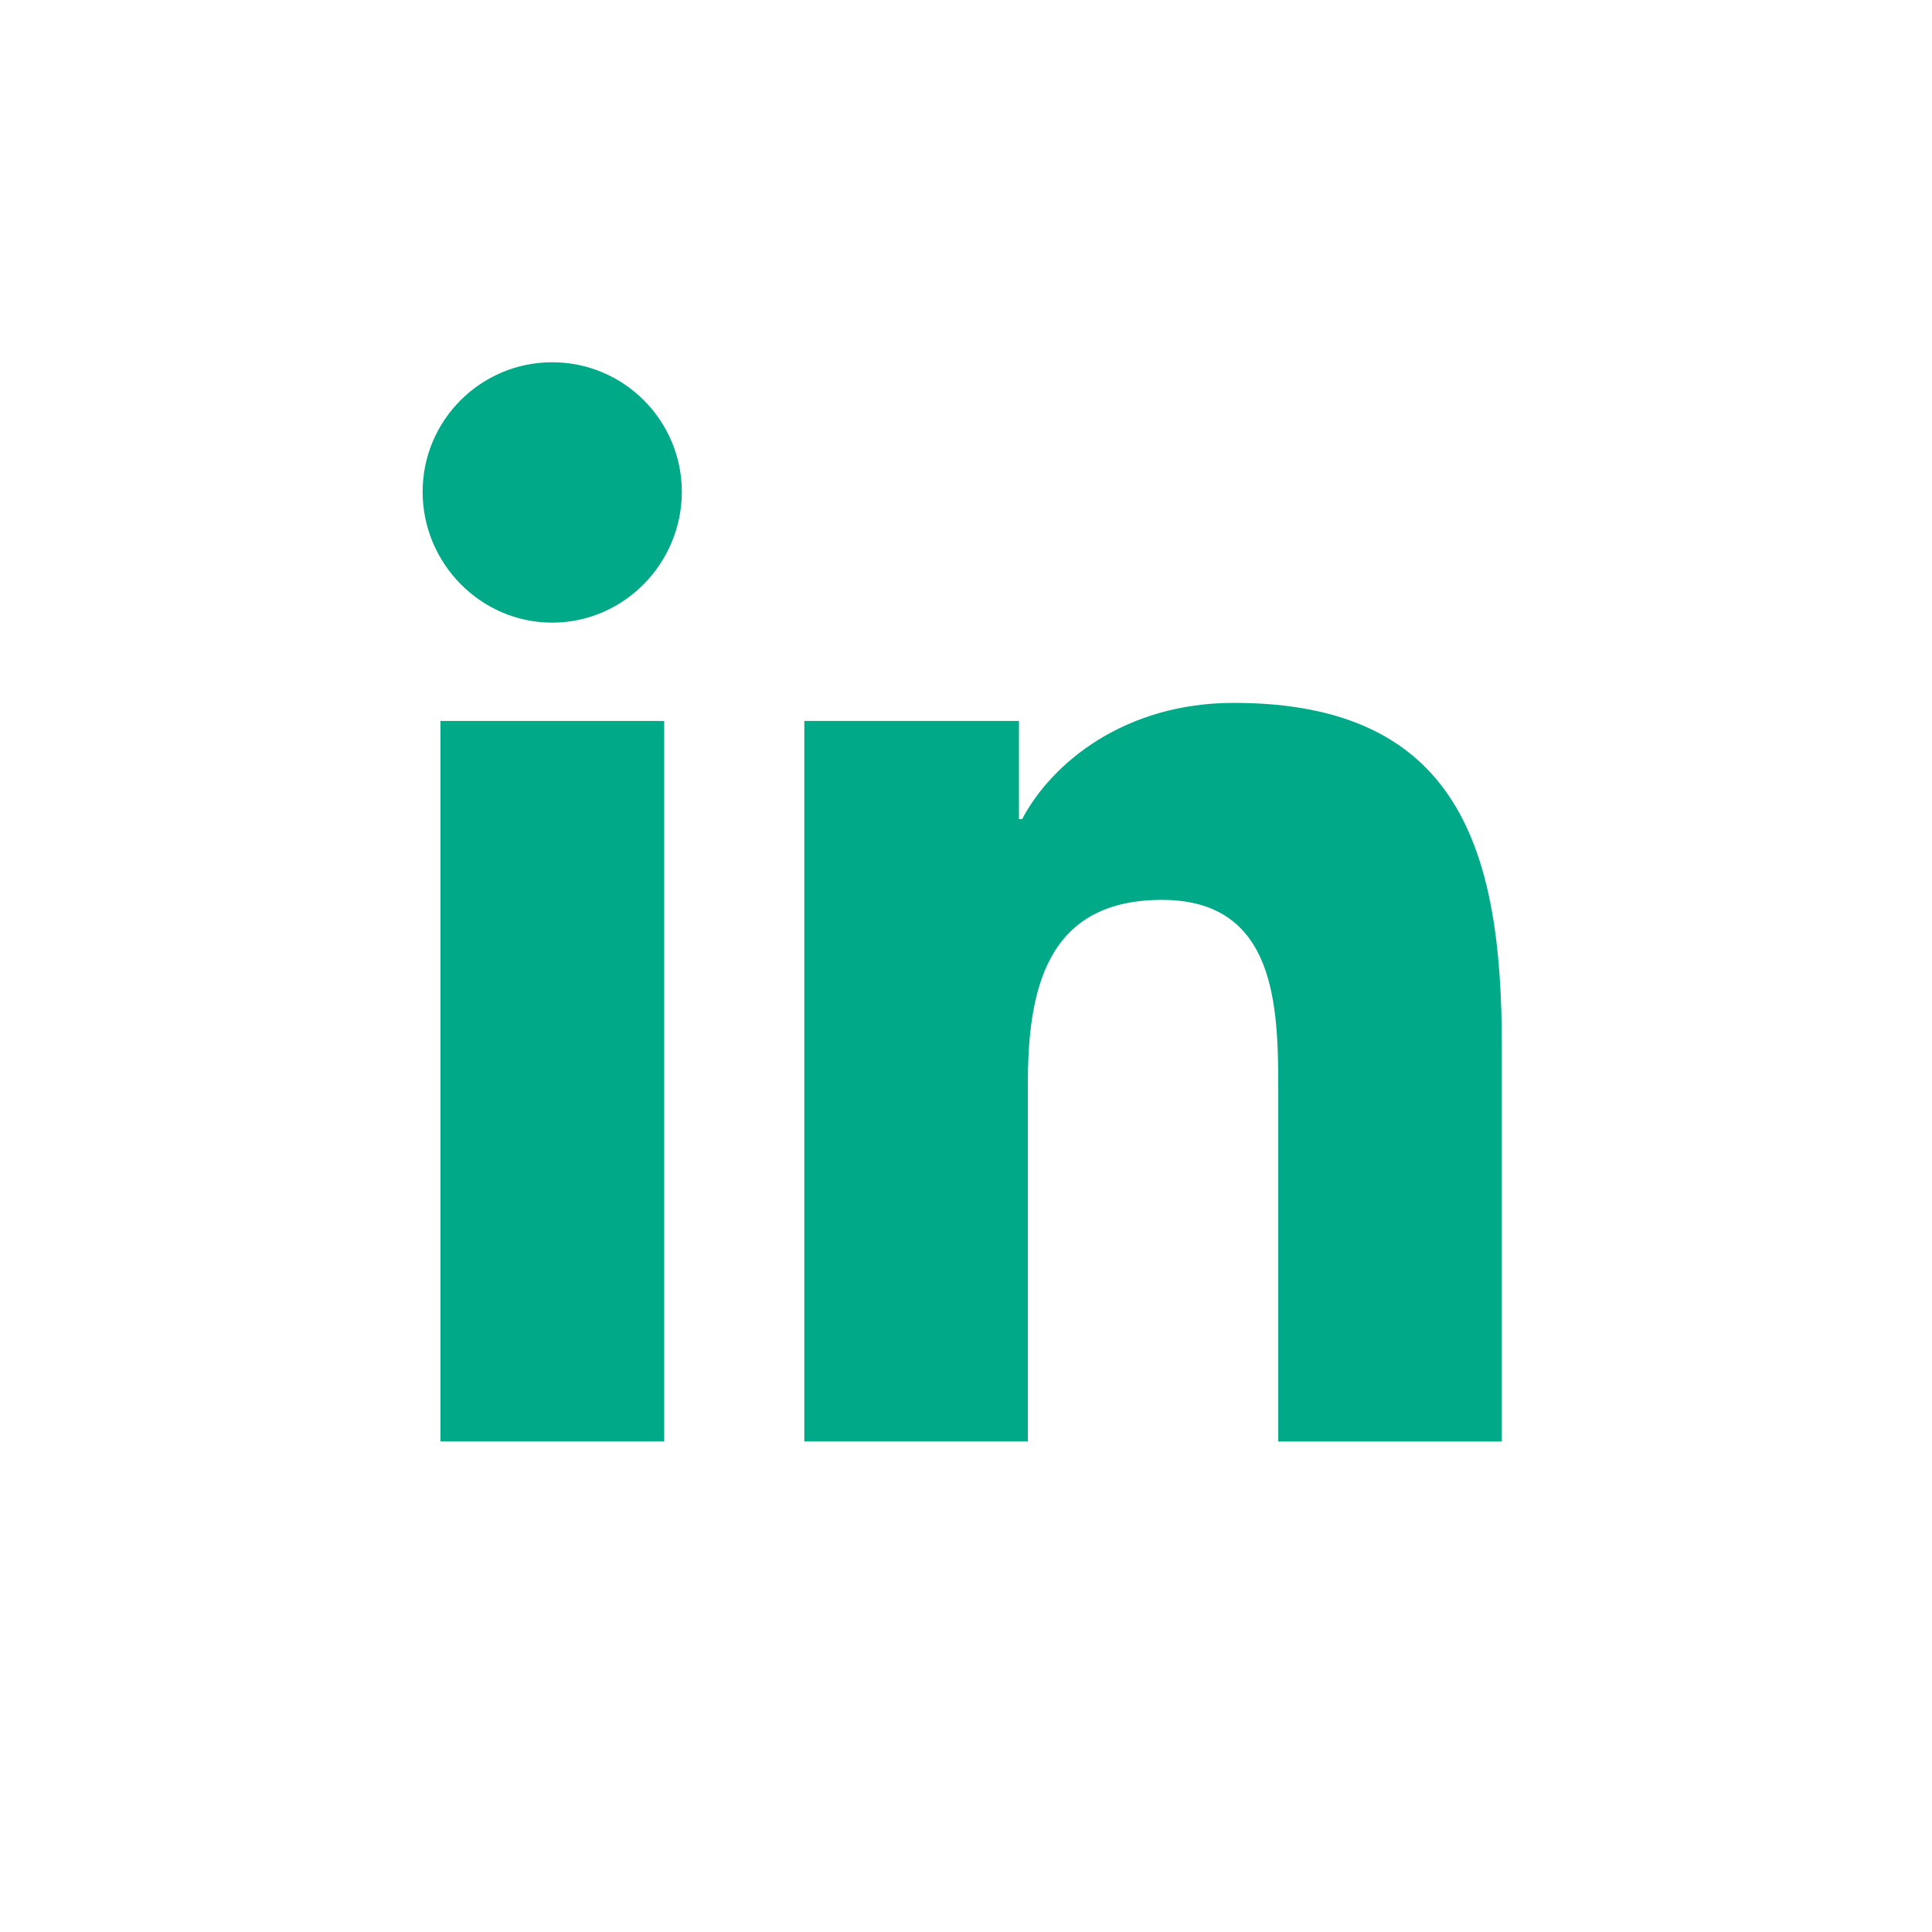
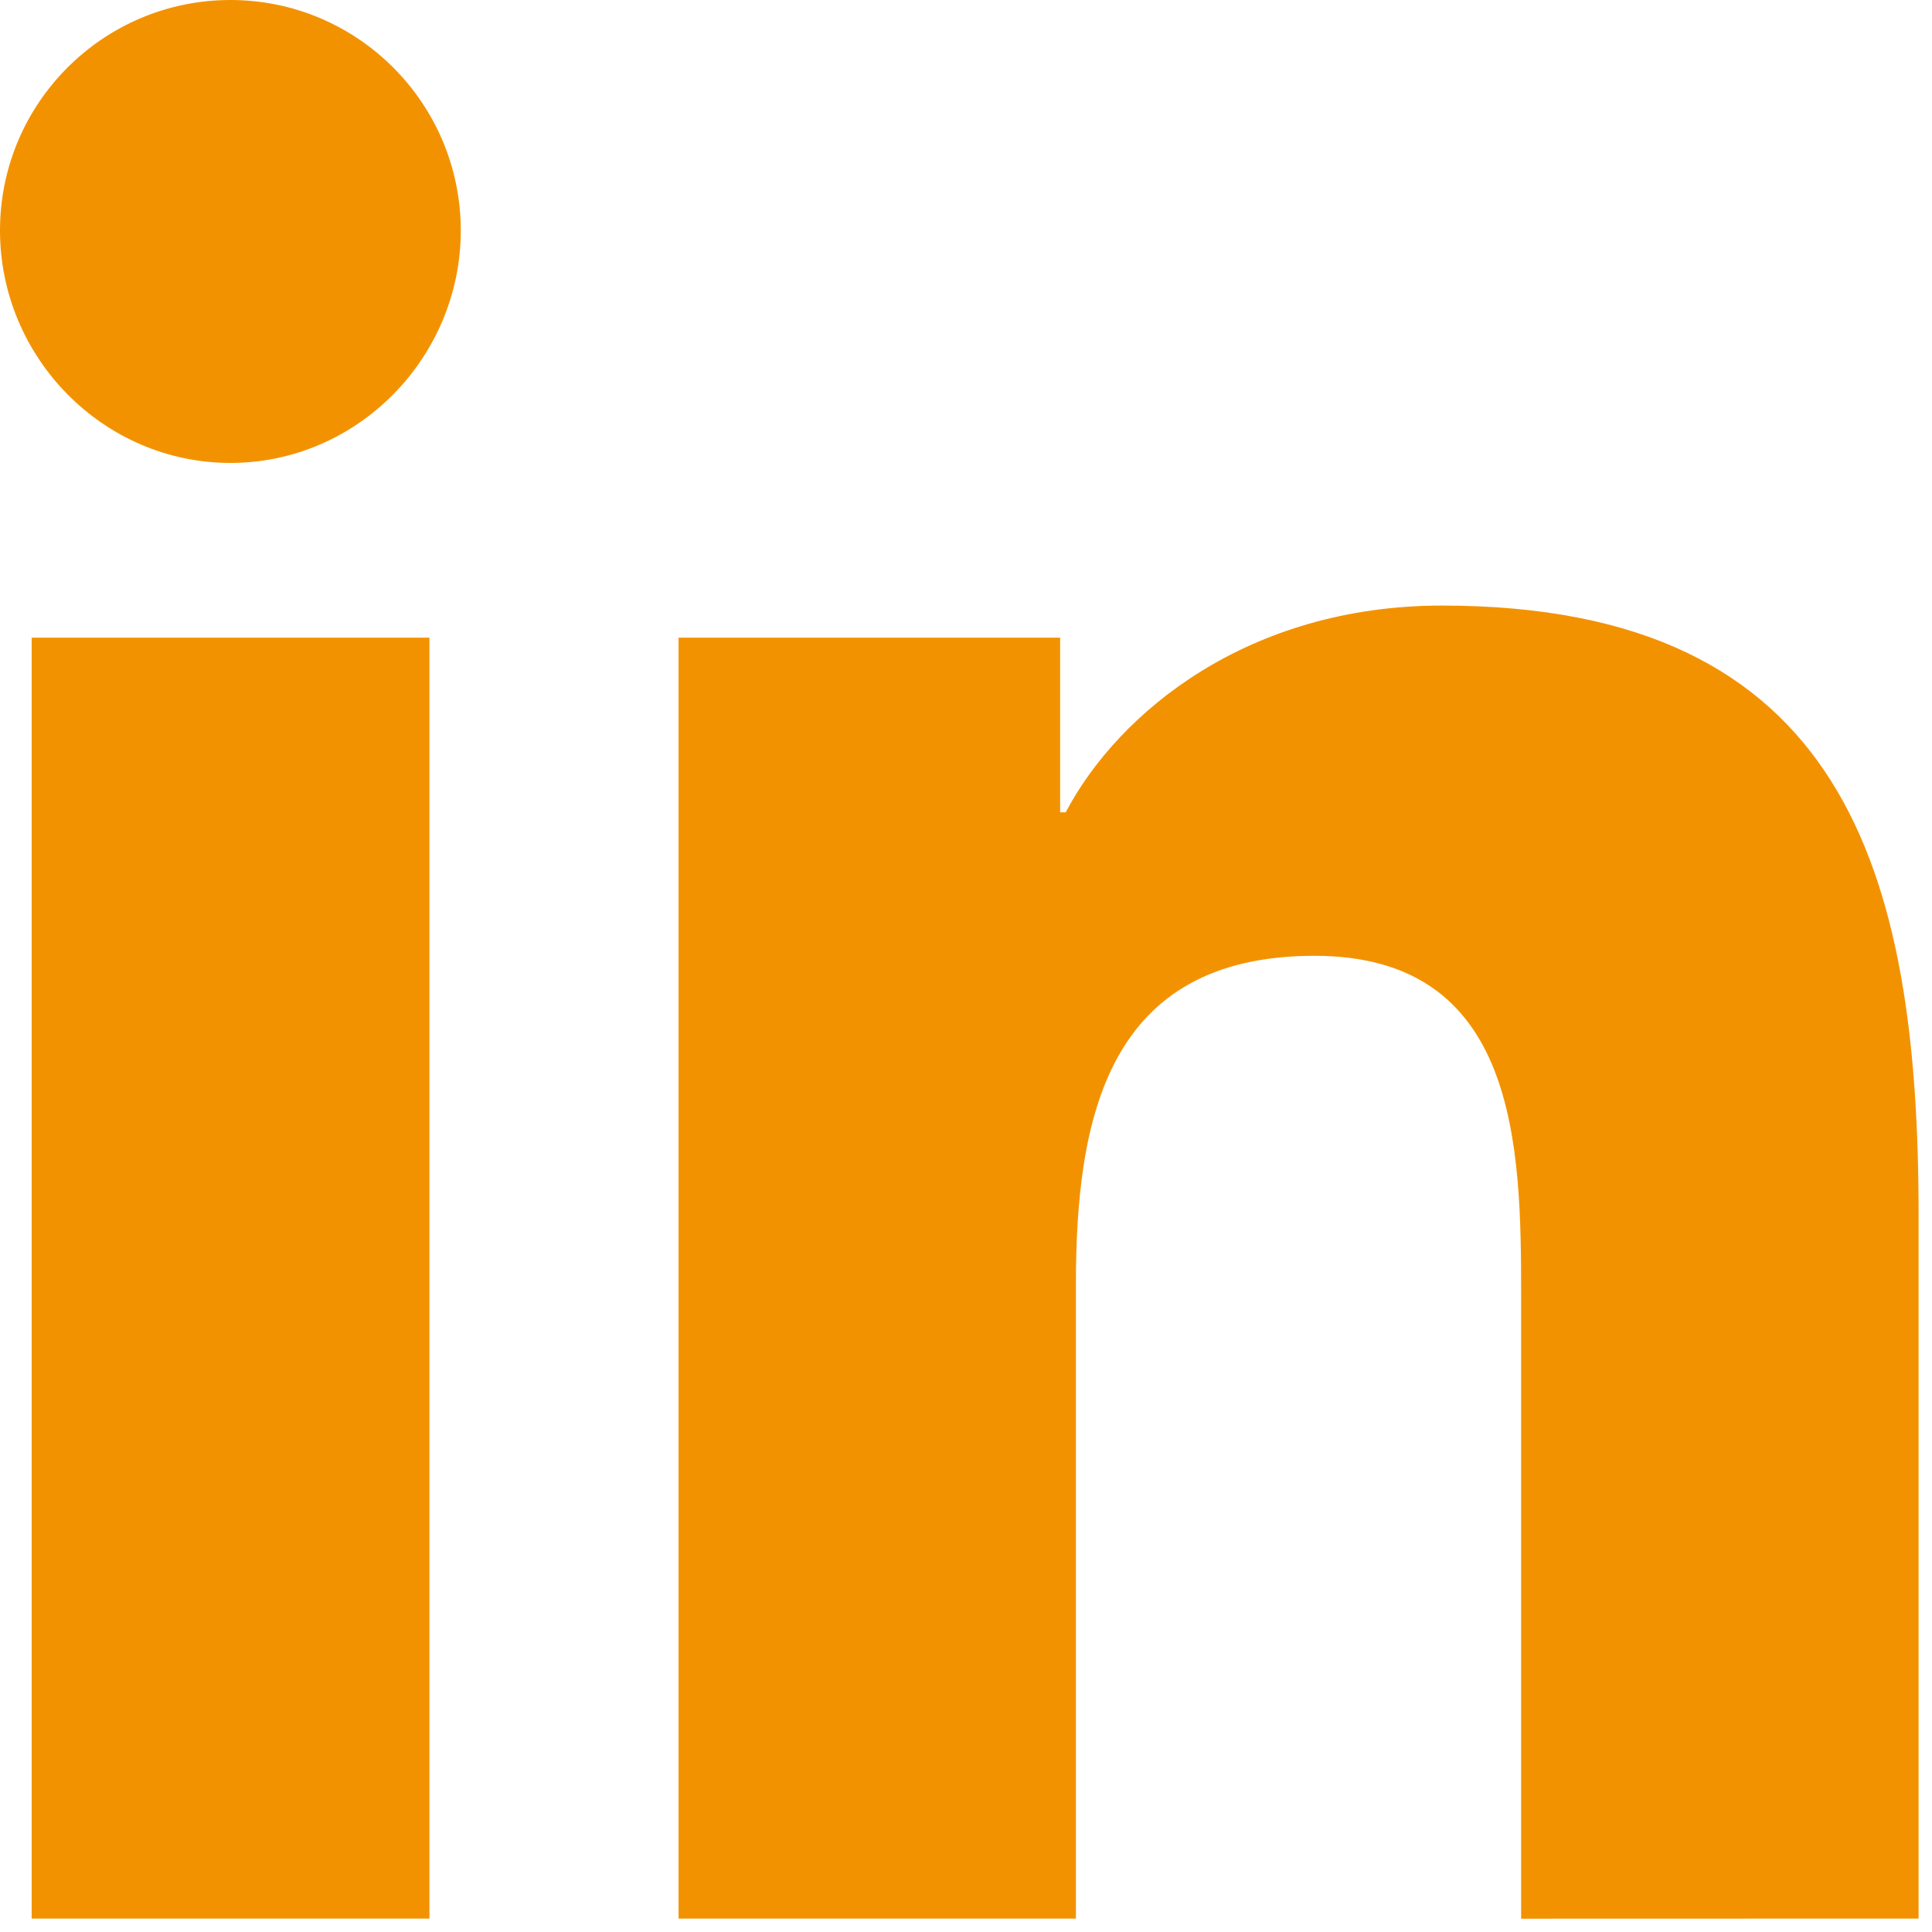
- <svg xmlns="http://www.w3.org/2000/svg" width="32" height="32" viewBox="0 0 32 32" fill="none">
-   <path d="M24.87 23.876V23.875H24.875V17.319C24.875 14.112 24.184 11.642 20.435 11.642C18.633 11.642 17.423 12.631 16.929 13.568H16.877V11.941H13.322V23.875H17.024V17.966C17.024 16.41 17.319 14.905 19.246 14.905C21.144 14.905 21.172 16.681 21.172 18.065V23.876H24.87Z" fill="#00A988" />
-   <path d="M7.295 11.941H11.001V23.875H7.295V11.941Z" fill="#00A988" />
-   <path d="M9.146 6C7.962 6 7 6.962 7 8.146C7 9.331 7.962 10.313 9.146 10.313C10.332 10.313 11.293 9.331 11.293 8.146C11.292 6.962 10.331 6 9.146 6V6Z" fill="#00A988" />
+ <svg xmlns="http://www.w3.org/2000/svg" width="18" height="18" viewBox="0 0 18 18" fill="none">
+   <path d="M0 2.147C0 0.962 0.962 0 2.147 0C3.331 0 4.292 0.962 4.293 2.147C4.293 3.331 3.331 4.313 2.147 4.313C0.962 4.313 0 3.331 0 2.147Z" fill="#F39200" />
+   <path d="M17.875 17.875V11.319C17.875 8.112 17.184 5.642 13.435 5.642C11.633 5.642 10.423 6.631 9.929 7.568H9.877V5.941H6.322V17.875H10.024V11.966C10.024 10.41 10.319 8.905 12.246 8.905C14.144 8.905 14.172 10.681 14.172 12.065V17.876L17.875 17.875Z" fill="#F39200" />
+   <path d="M0.295 5.941H4.001V17.875H0.295V5.941Z" fill="#F39200" />
</svg>
